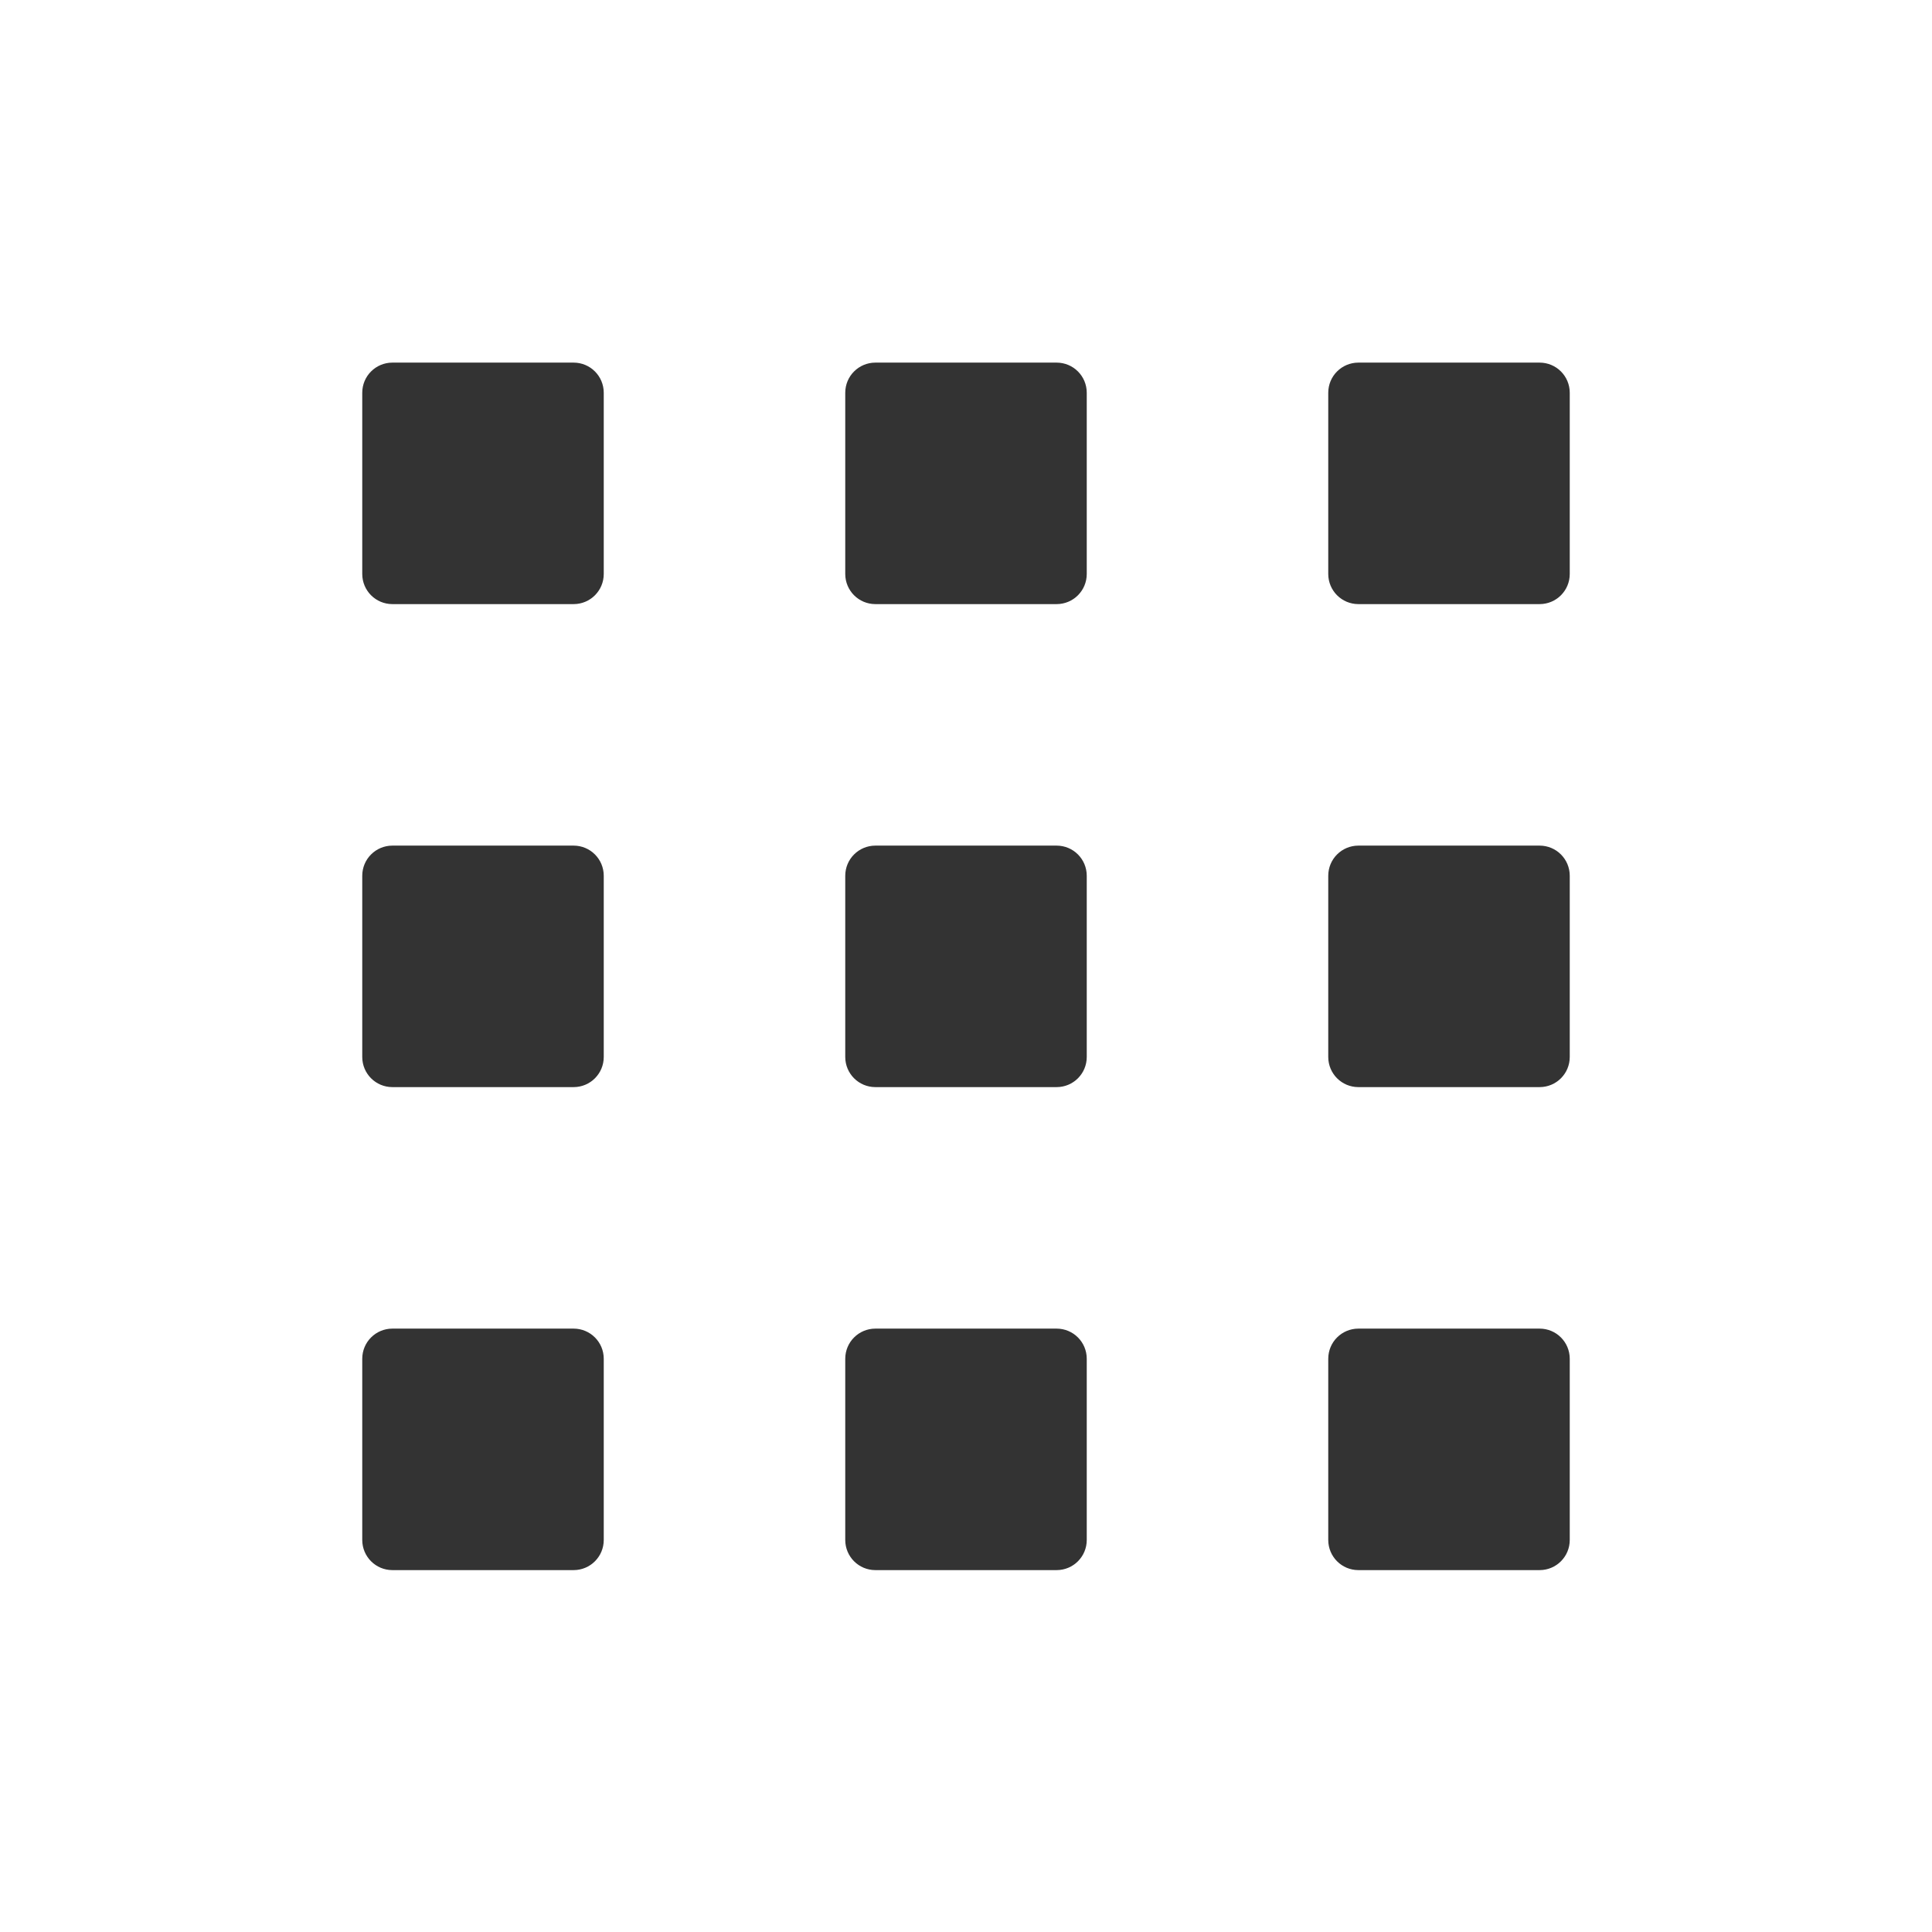
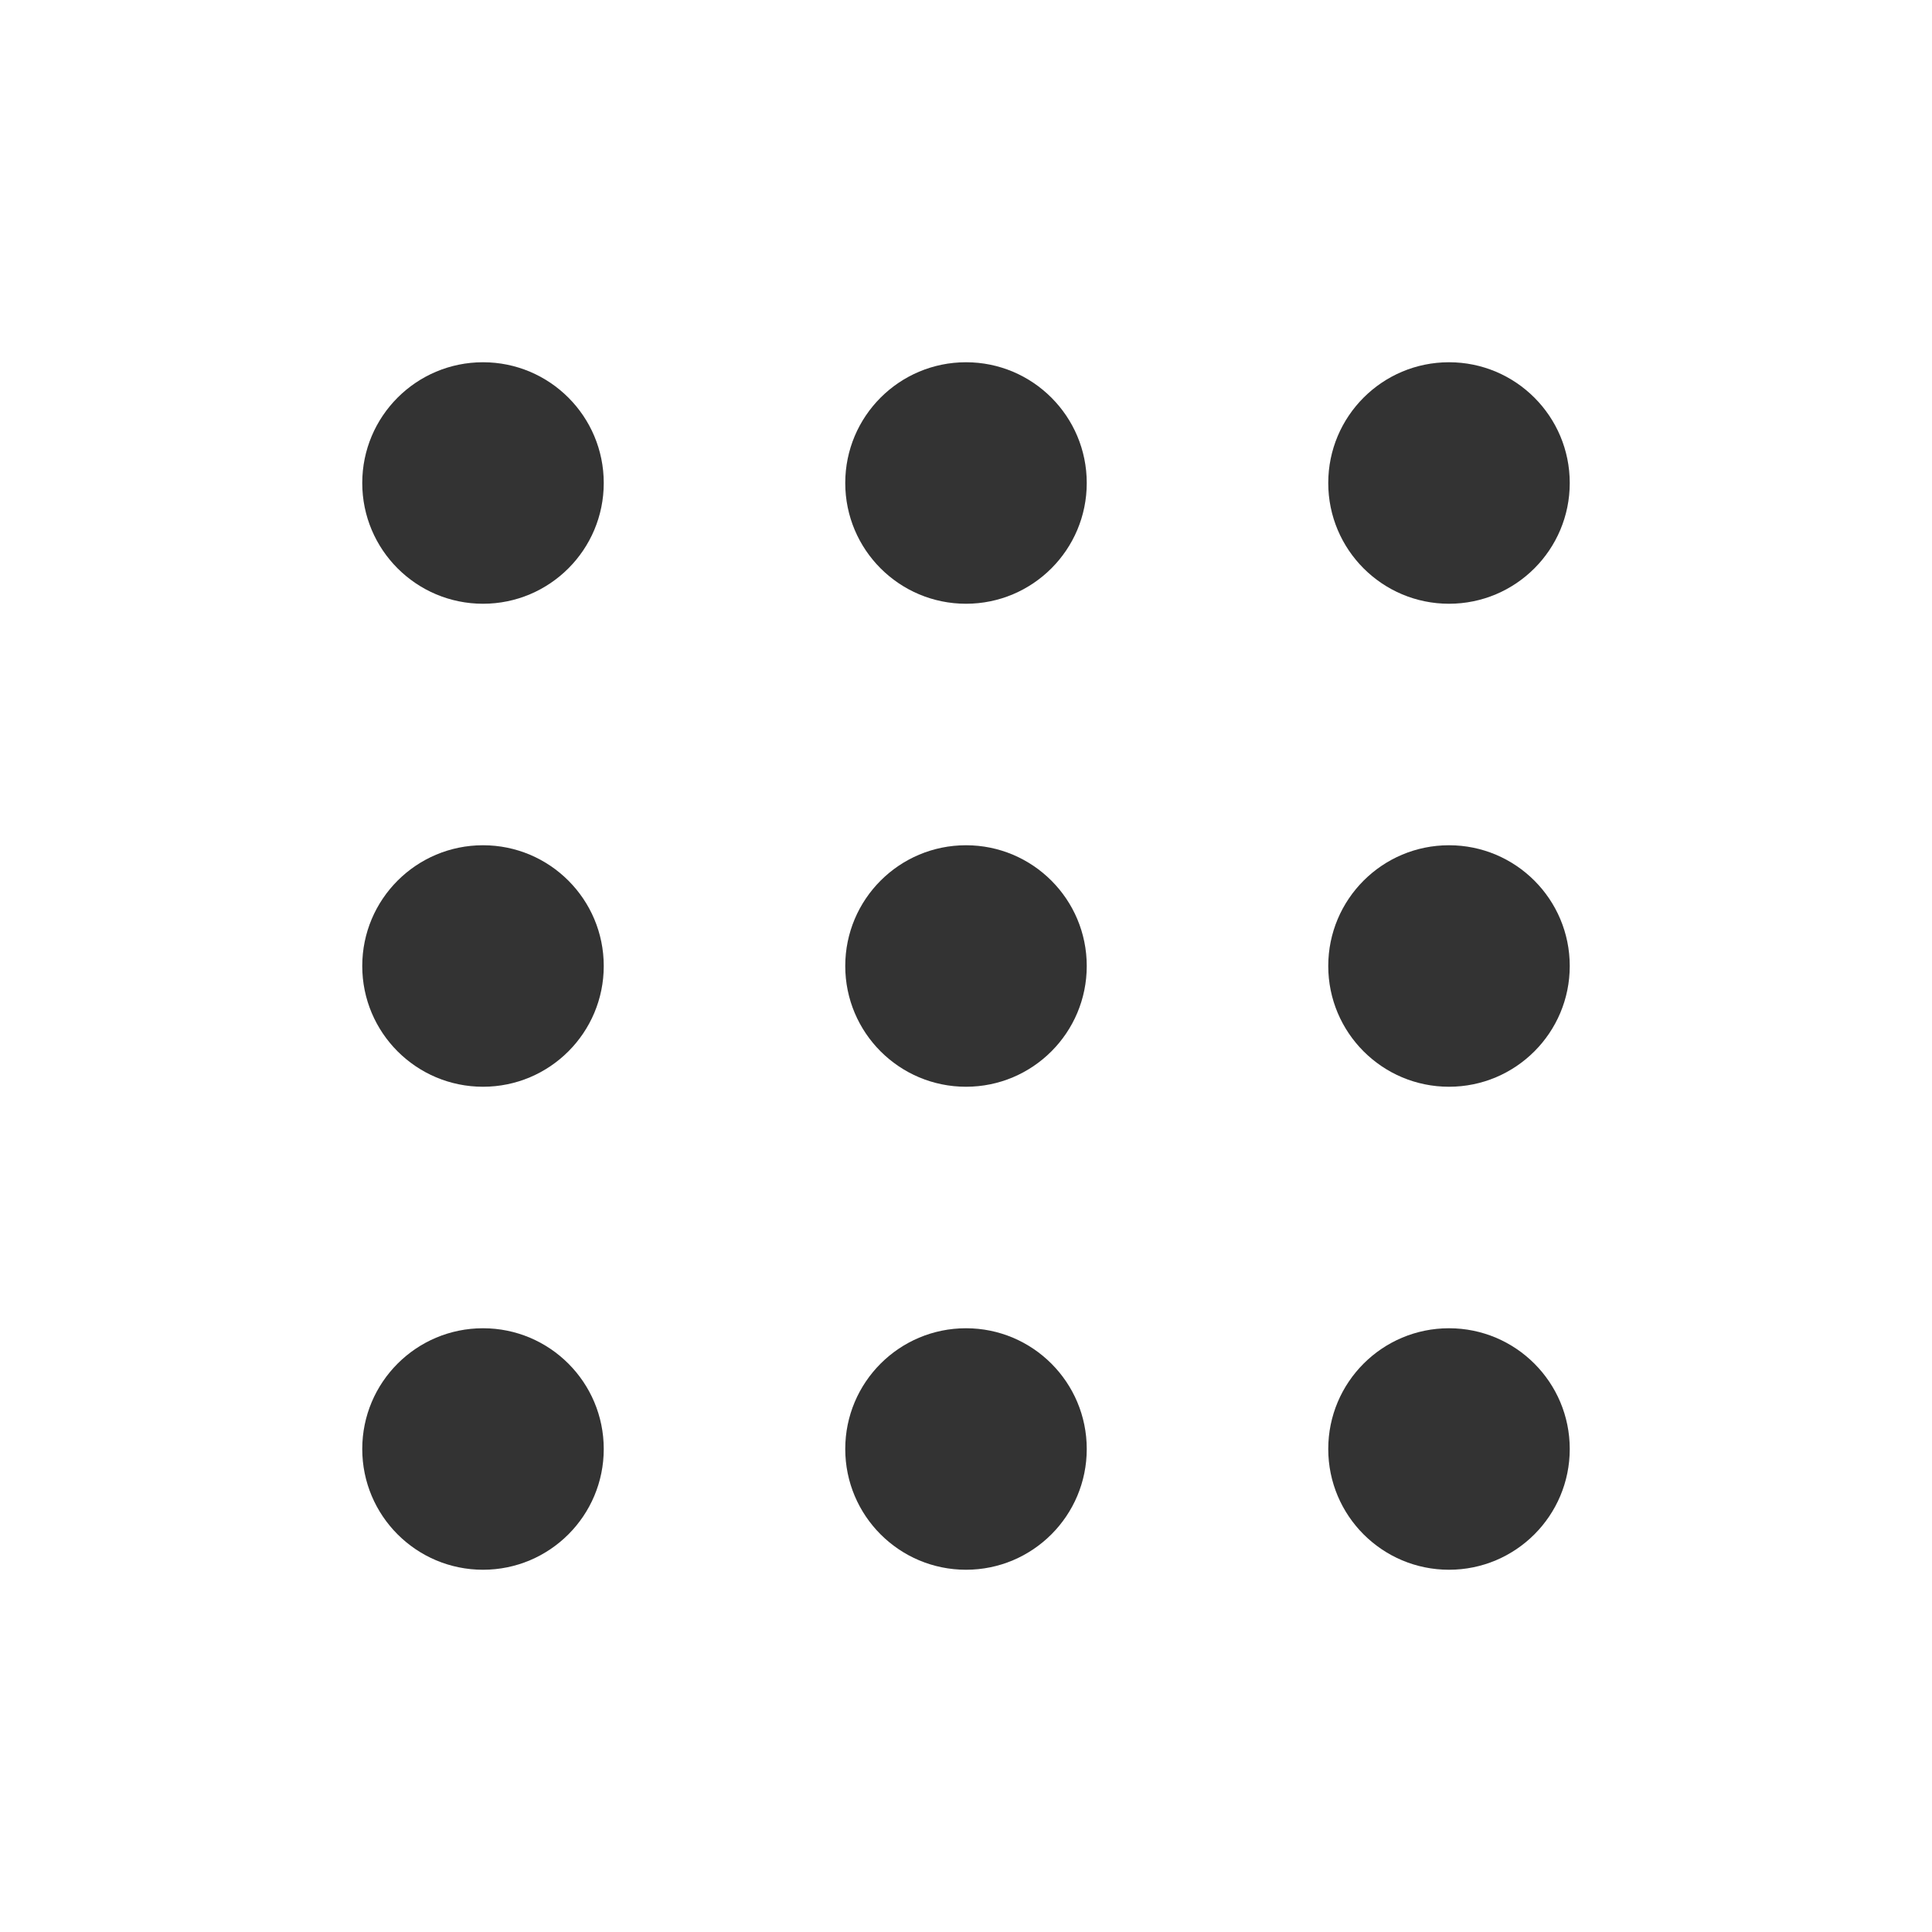
- <svg xmlns="http://www.w3.org/2000/svg" xmlns:xlink="http://www.w3.org/1999/xlink" width="16" height="16">
-   <g transform="translate(-705 15.003)" fill="#333333">
-     <path id="a" d="m 708.25,-12 h 1.5 c 0.139,0 0.25,0.112 0.25,0.25 v 1.5 c 0,0.139 -0.112,0.25 -0.25,0.25 h -1.5 c -0.139,0 -0.25,-0.112 -0.25,-0.25 v -1.5 c 0,-0.139 0.112,-0.25 0.25,-0.25 z" opacity="1" fill-opacity="1" stroke="none" stroke-width="2" stroke-linecap="round" stroke-linejoin="miter" stroke-miterlimit="4" stroke-dasharray="none" stroke-opacity="1" />
-     <use height="100%" xlink:href="#a" transform="translate(4)" width="100%" />
-     <use height="100%" xlink:href="#a" transform="translate(8)" width="100%" />
-     <use height="100%" xlink:href="#a" transform="translate(4 4)" width="100%" />
-     <use height="100%" xlink:href="#a" transform="translate(8 4)" width="100%" />
-     <use height="100%" xlink:href="#a" transform="translate(4 8)" width="100%" />
-     <use height="100%" xlink:href="#a" transform="translate(8 8)" width="100%" />
-     <use height="100%" xlink:href="#a" transform="translate(0 4)" width="100%" />
-     <use height="100%" xlink:href="#a" transform="translate(0 8)" width="100%" />
-   </g>
+ <svg xmlns="http://www.w3.org/2000/svg" width="16" height="16" fill="#333">
+   <circle cx="4" cy="4" r="1" />
+   <circle cx="8" cy="4" r="1" />
+   <circle cx="12" cy="4" r="1" />
+   <circle cx="4" cy="8" r="1" />
+   <circle cx="8" cy="8" r="1" />
+   <circle cx="12" cy="8" r="1" />
+   <circle cx="4" cy="12" r="1" />
+   <circle cx="8" cy="12" r="1" />
+   <circle cx="12" cy="12" r="1" />
</svg>
